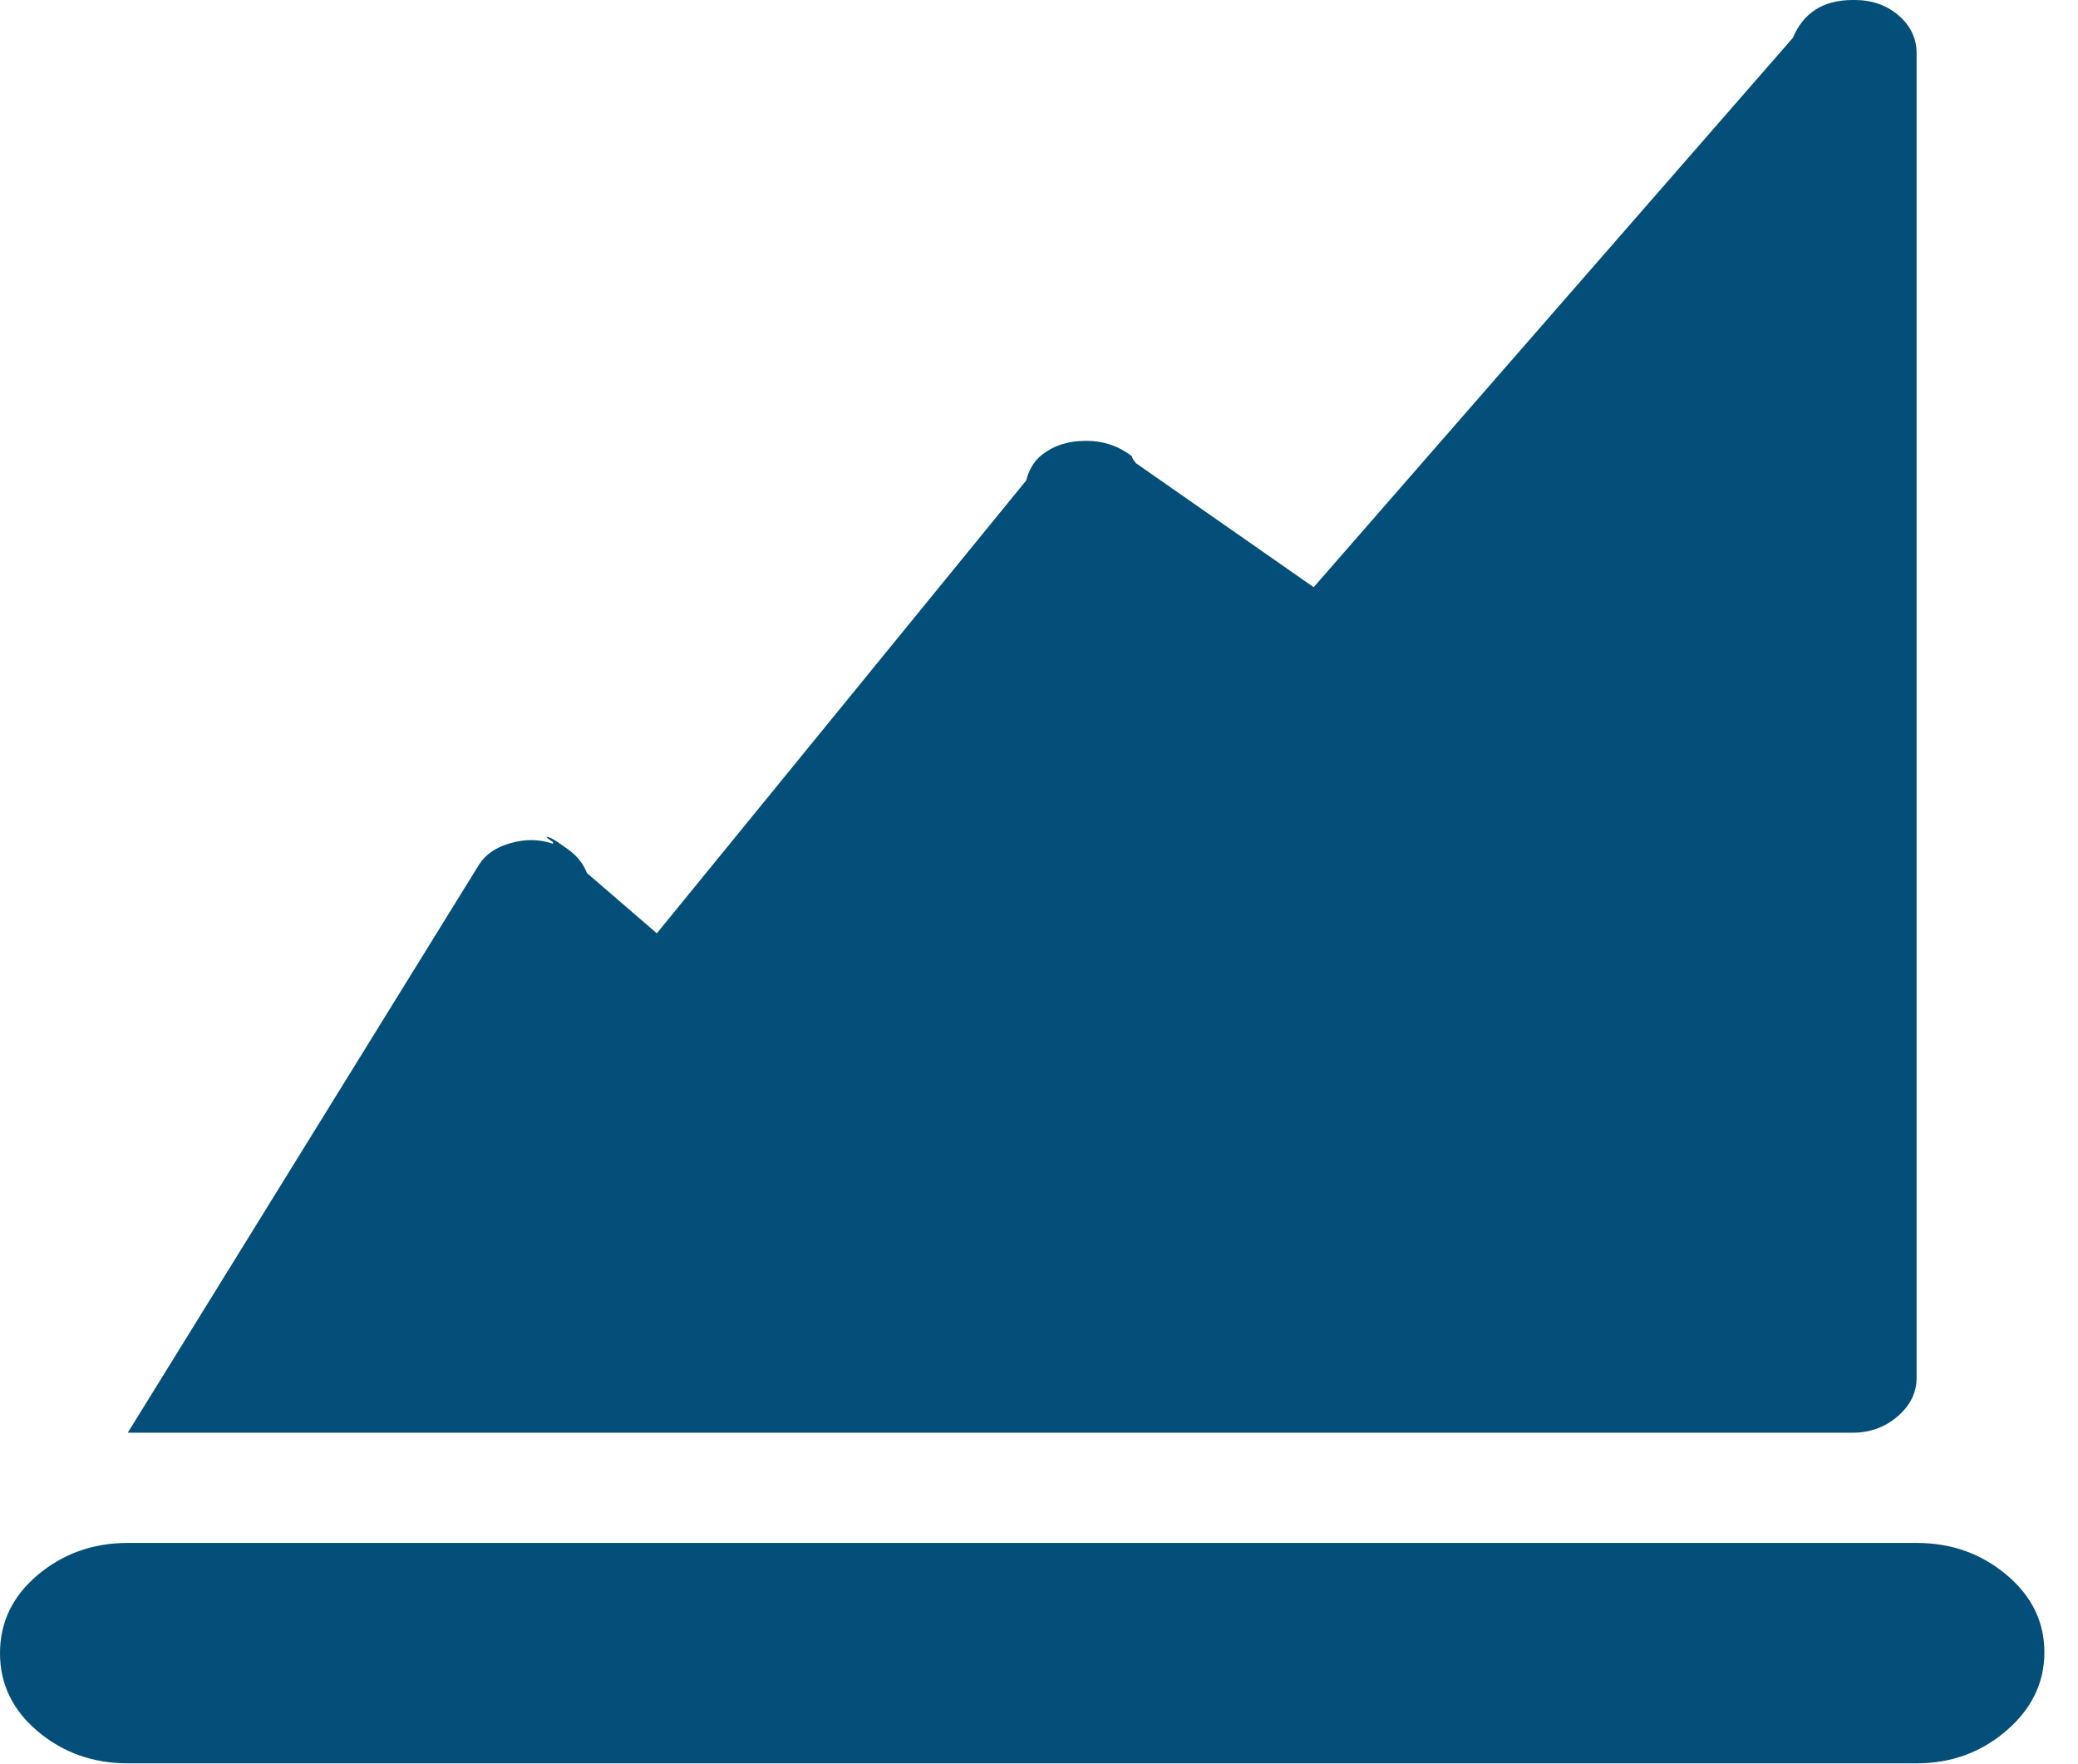
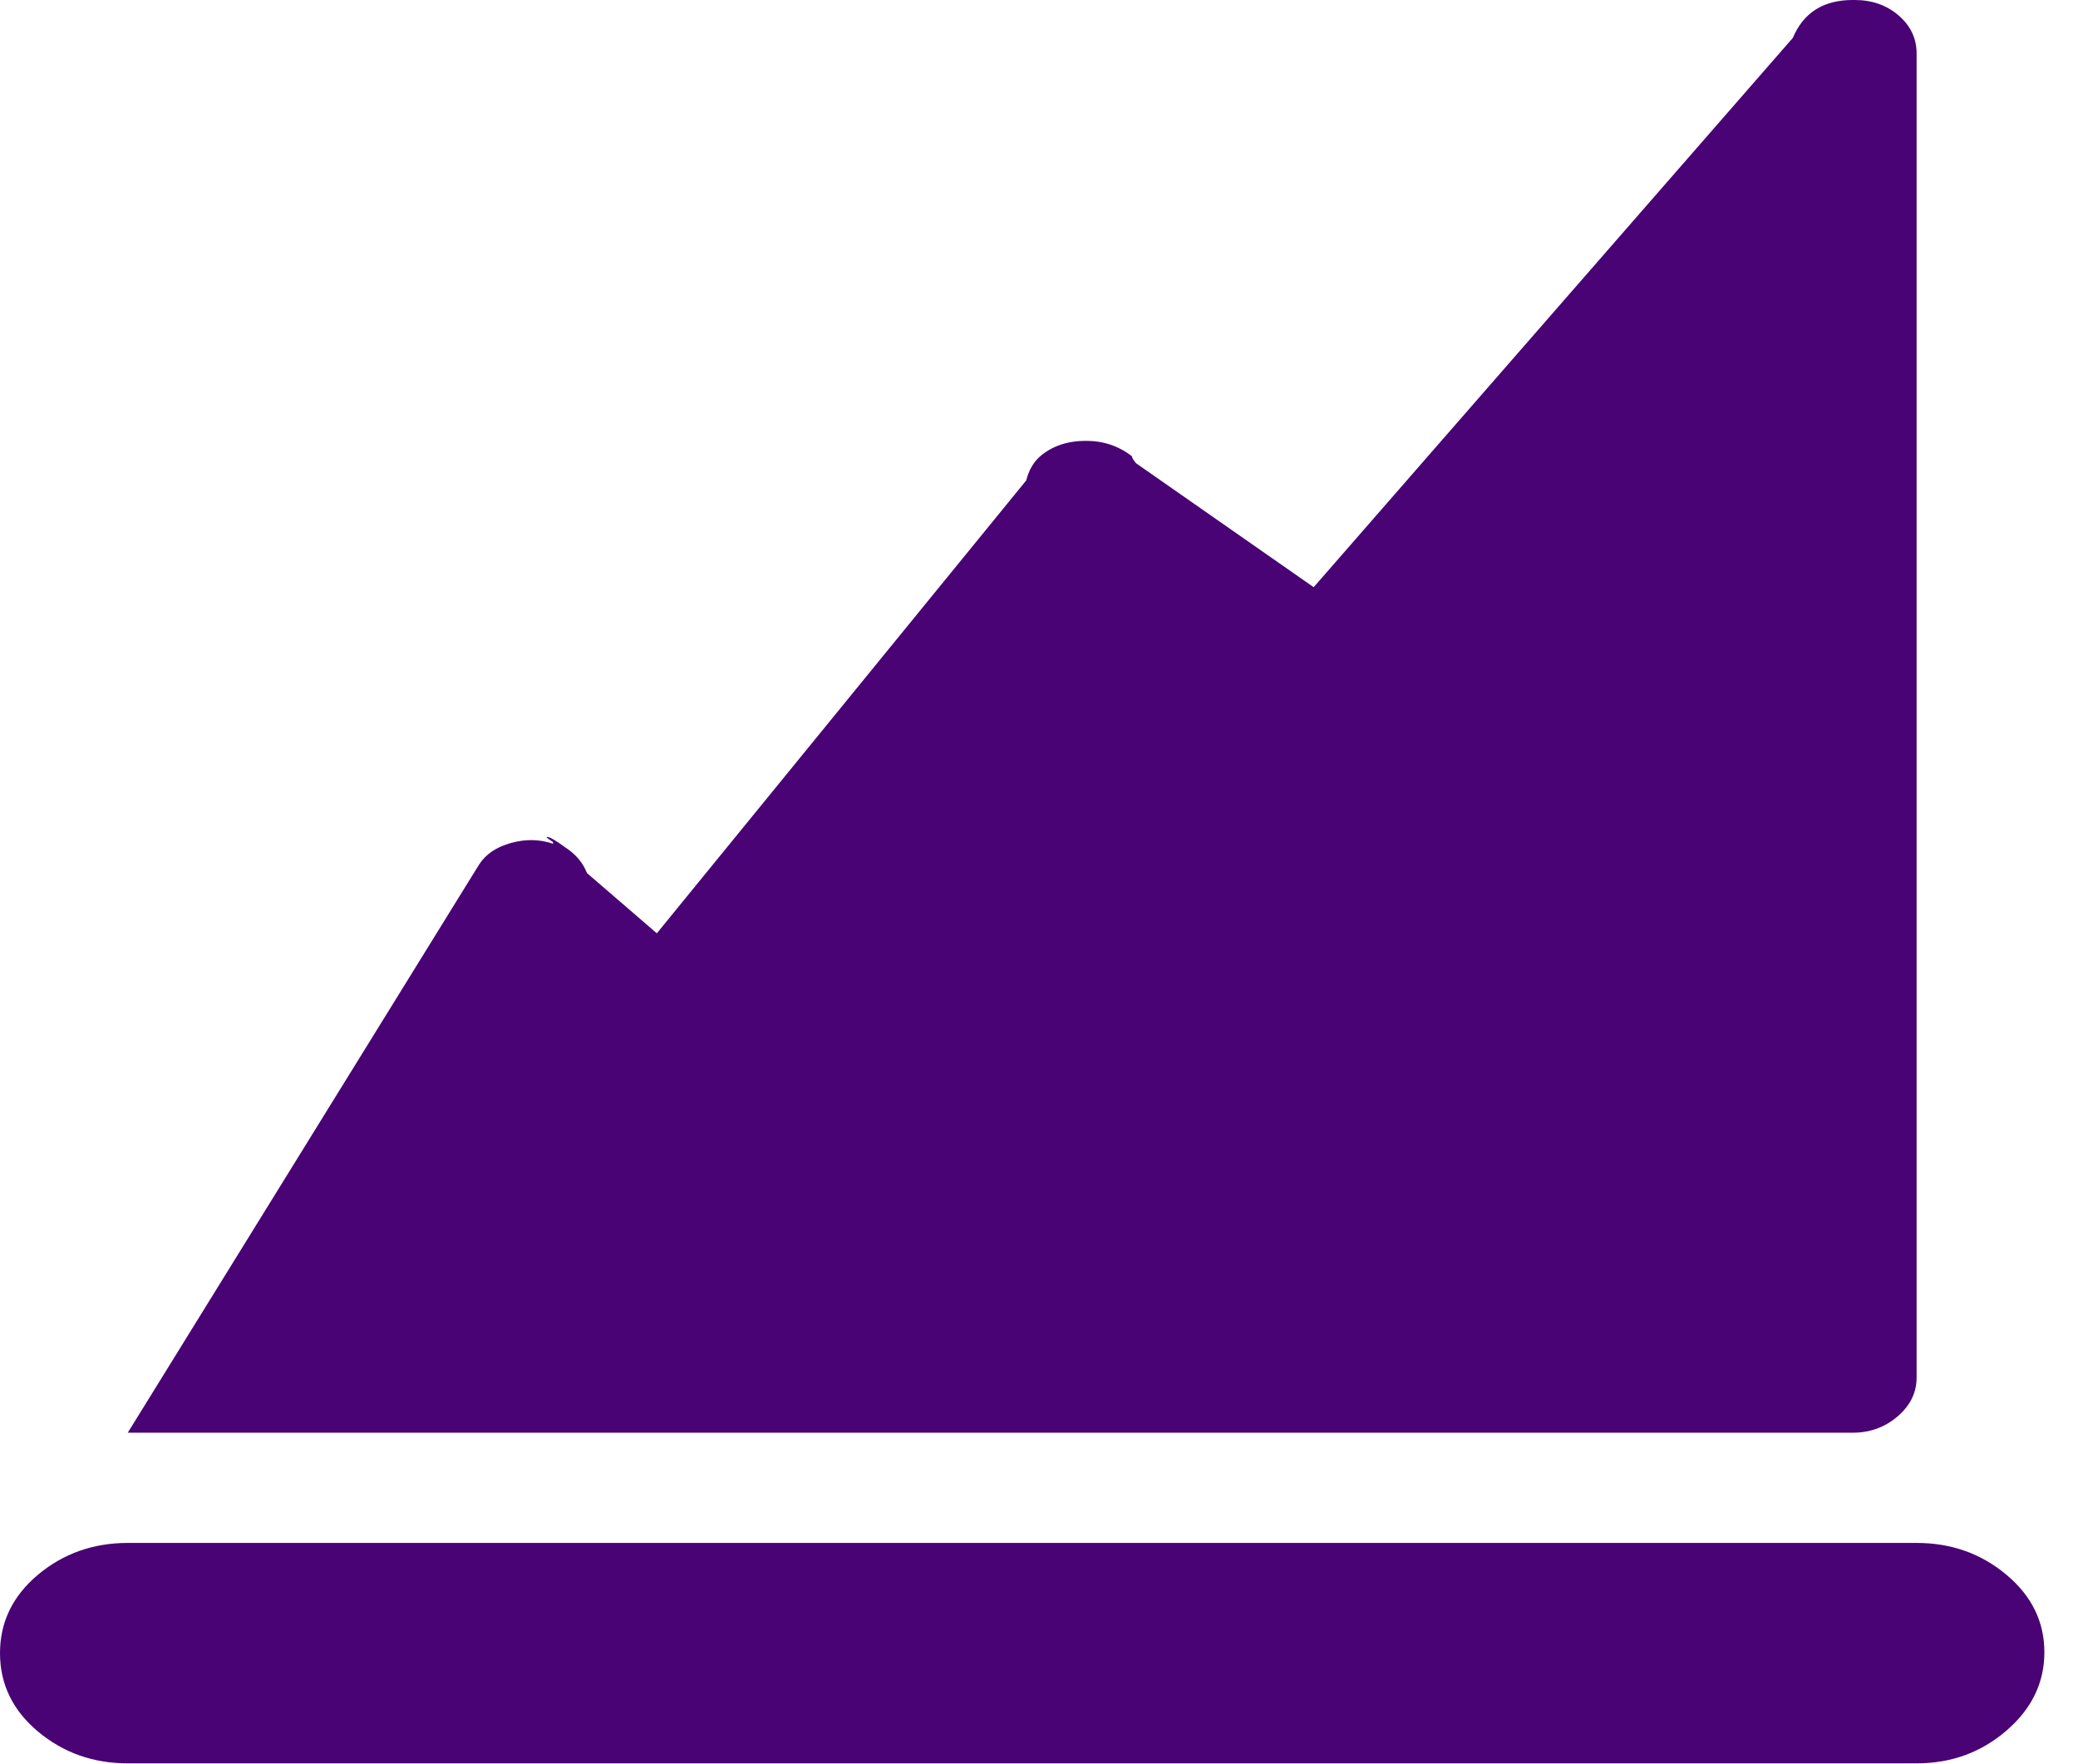
<svg xmlns="http://www.w3.org/2000/svg" width="33" height="28" viewBox="0 0 33 28" fill="none">
-   <path d="M30.437 28H2.029C1.48 28 1.004 27.831 0.602 27.494C0.201 27.157 0 26.742 0 26.25C0 25.758 0.201 25.343 0.602 25.006C1.004 24.669 1.48 24.5 2.029 24.5H30.437C30.987 24.5 31.462 24.669 31.864 25.006C32.266 25.343 32.466 25.753 32.466 26.236C32.466 26.719 32.266 27.134 31.864 27.48C31.462 27.827 30.987 28 30.437 28ZM29.422 22.75H2.029L7.609 13.727C7.715 13.562 7.884 13.449 8.117 13.385C8.349 13.321 8.571 13.325 8.782 13.398V13.371C8.698 13.316 8.666 13.289 8.687 13.289C8.73 13.289 8.825 13.344 8.973 13.453C9.142 13.562 9.258 13.699 9.321 13.863L10.431 14.82L16.297 7.629C16.339 7.465 16.413 7.337 16.518 7.246C16.709 7.082 16.952 7 17.248 7C17.523 7 17.766 7.082 17.977 7.246C17.977 7.264 17.988 7.287 18.009 7.314L18.04 7.355L20.862 9.324L28.471 0.602C28.64 0.201 28.957 0 29.422 0H29.454C29.729 0 29.962 0.082 30.152 0.246C30.342 0.41 30.437 0.611 30.437 0.848V21.875C30.437 22.112 30.337 22.317 30.136 22.49C29.935 22.663 29.697 22.75 29.422 22.75Z" fill="#034F7A" />
+   <path d="M30.437 28H2.029C1.48 28 1.004 27.831 0.602 27.494C0.201 27.157 0 26.742 0 26.25C0 25.758 0.201 25.343 0.602 25.006C1.004 24.669 1.48 24.5 2.029 24.5H30.437C30.987 24.5 31.462 24.669 31.864 25.006C32.266 25.343 32.466 25.753 32.466 26.236C32.466 26.719 32.266 27.134 31.864 27.48C31.462 27.827 30.987 28 30.437 28ZM29.422 22.75H2.029L7.609 13.727C7.715 13.562 7.884 13.449 8.117 13.385C8.349 13.321 8.571 13.325 8.782 13.398V13.371C8.698 13.316 8.666 13.289 8.687 13.289C8.73 13.289 8.825 13.344 8.973 13.453C9.142 13.562 9.258 13.699 9.321 13.863L10.431 14.82L16.297 7.629C16.339 7.465 16.413 7.337 16.518 7.246C16.709 7.082 16.952 7 17.248 7C17.523 7 17.766 7.082 17.977 7.246C17.977 7.264 17.988 7.287 18.009 7.314L18.04 7.355L20.862 9.324L28.471 0.602C28.64 0.201 28.957 0 29.422 0H29.454C29.729 0 29.962 0.082 30.152 0.246C30.342 0.41 30.437 0.611 30.437 0.848V21.875C30.437 22.112 30.337 22.317 30.136 22.49C29.935 22.663 29.697 22.75 29.422 22.75Z" fill="#490374" />
</svg>
